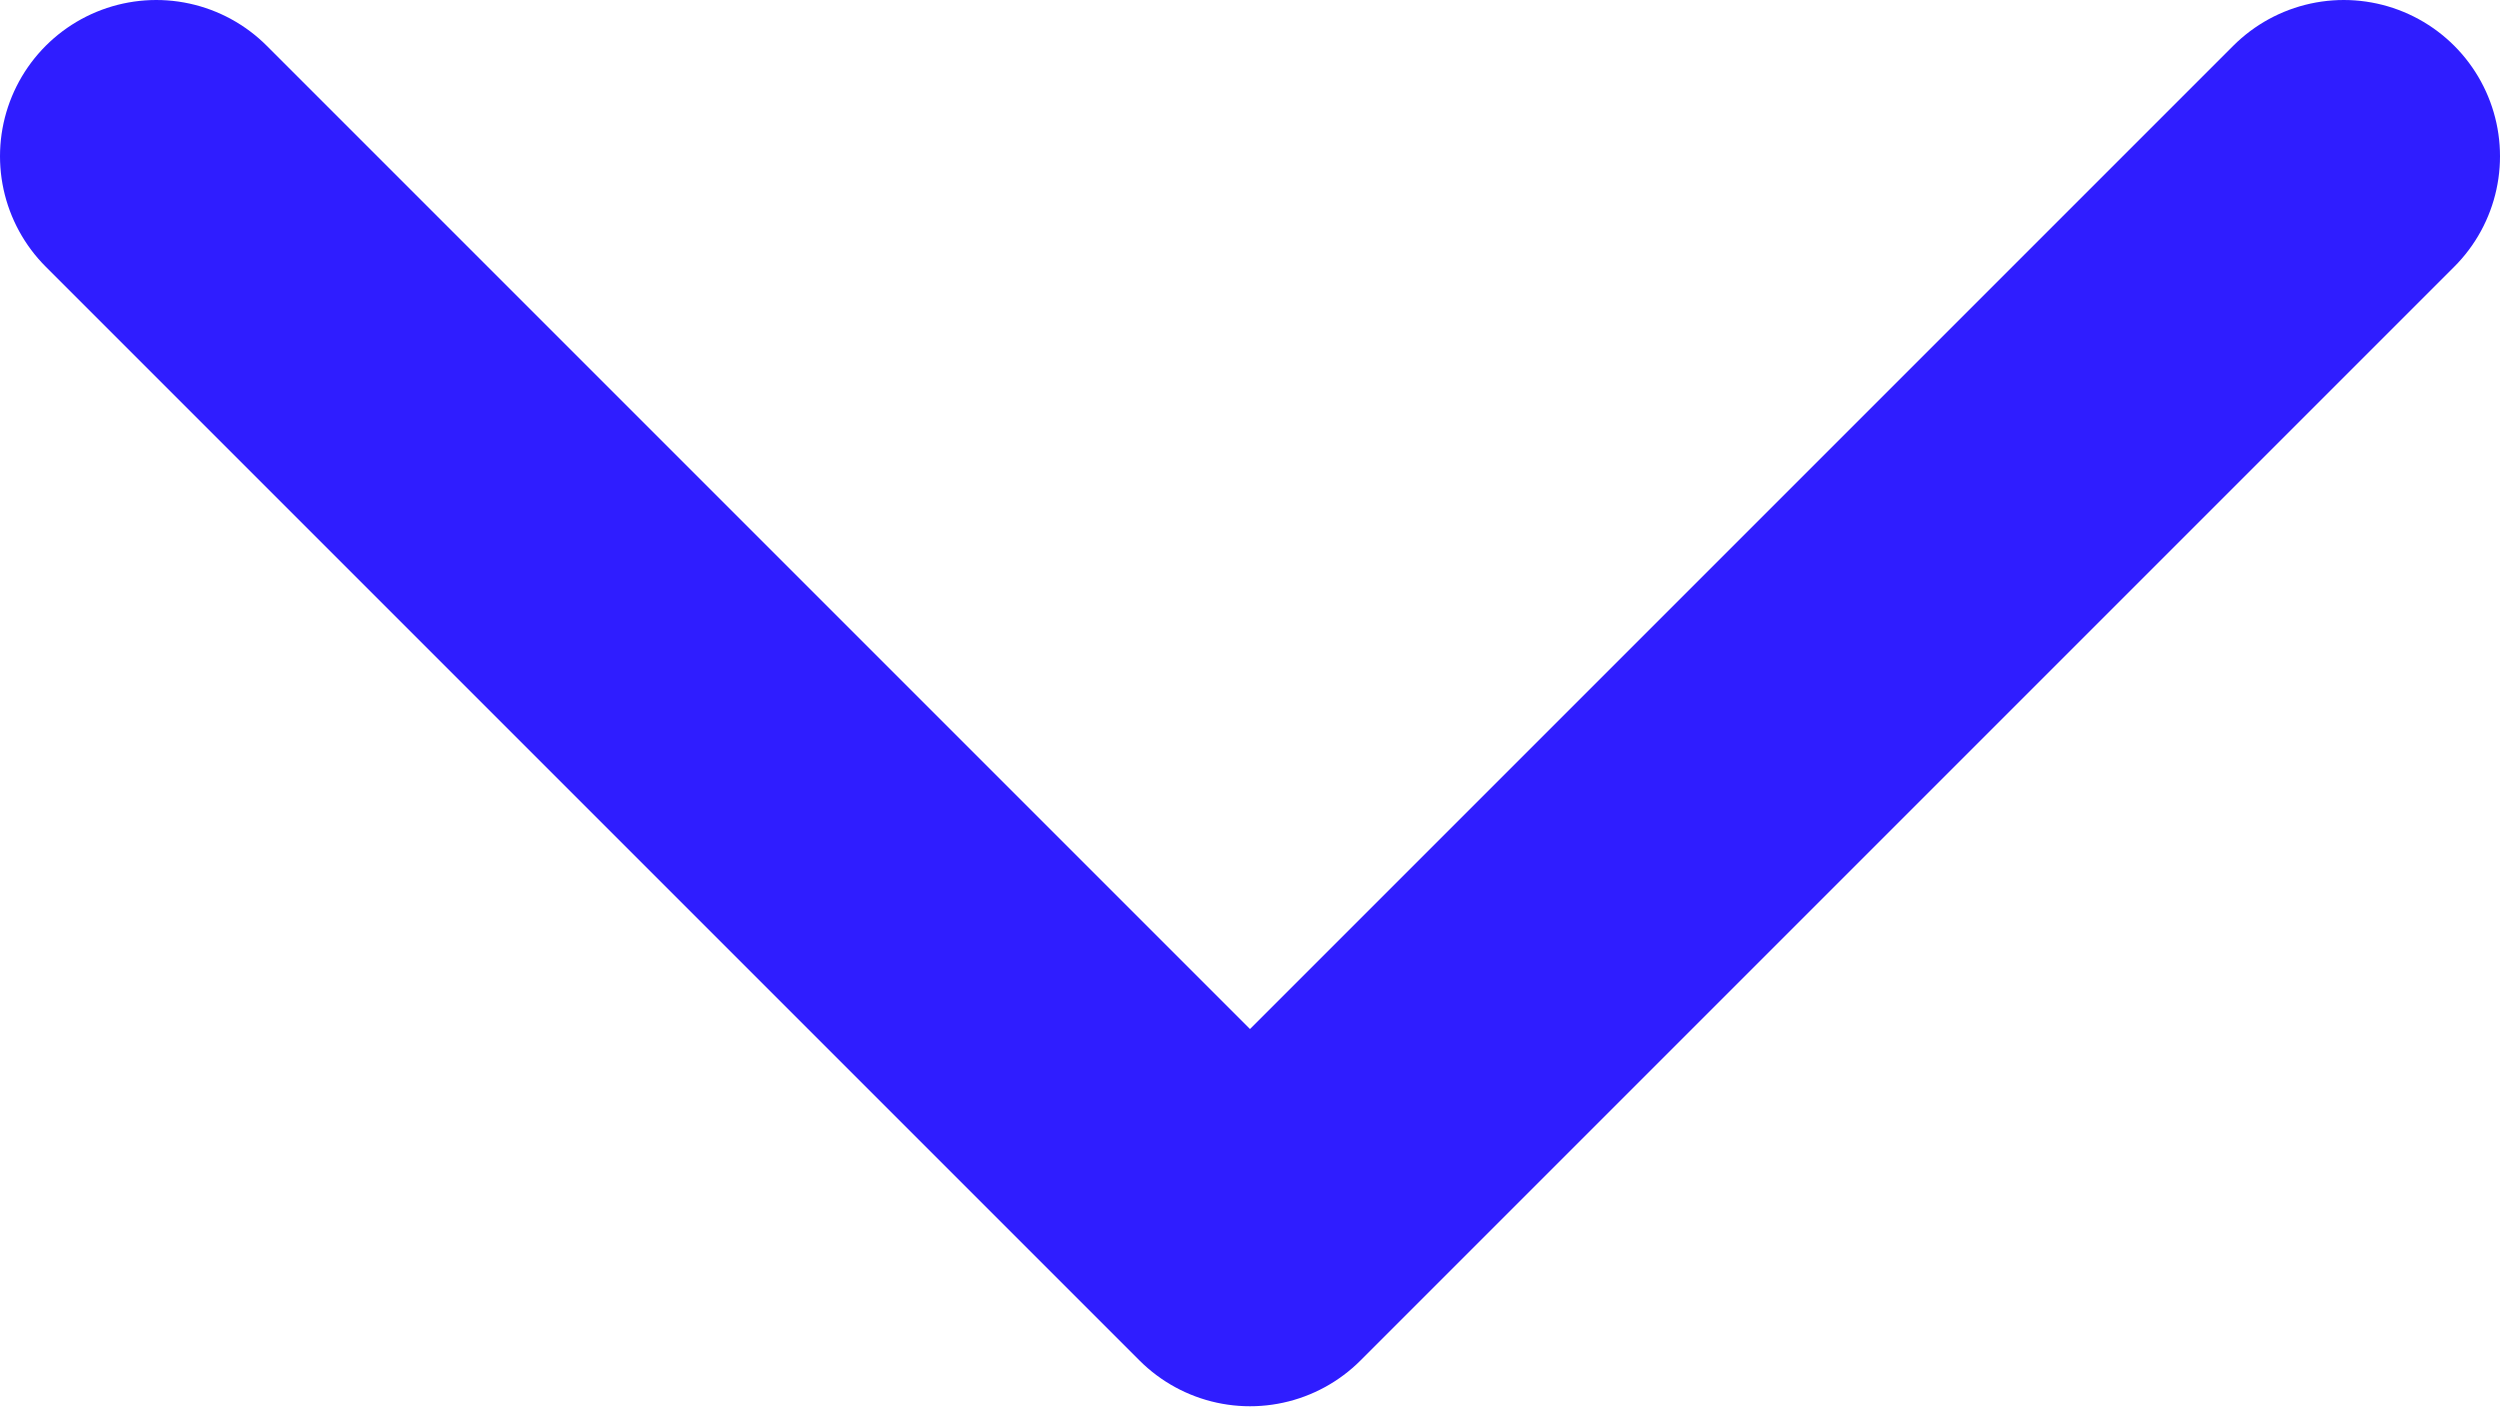
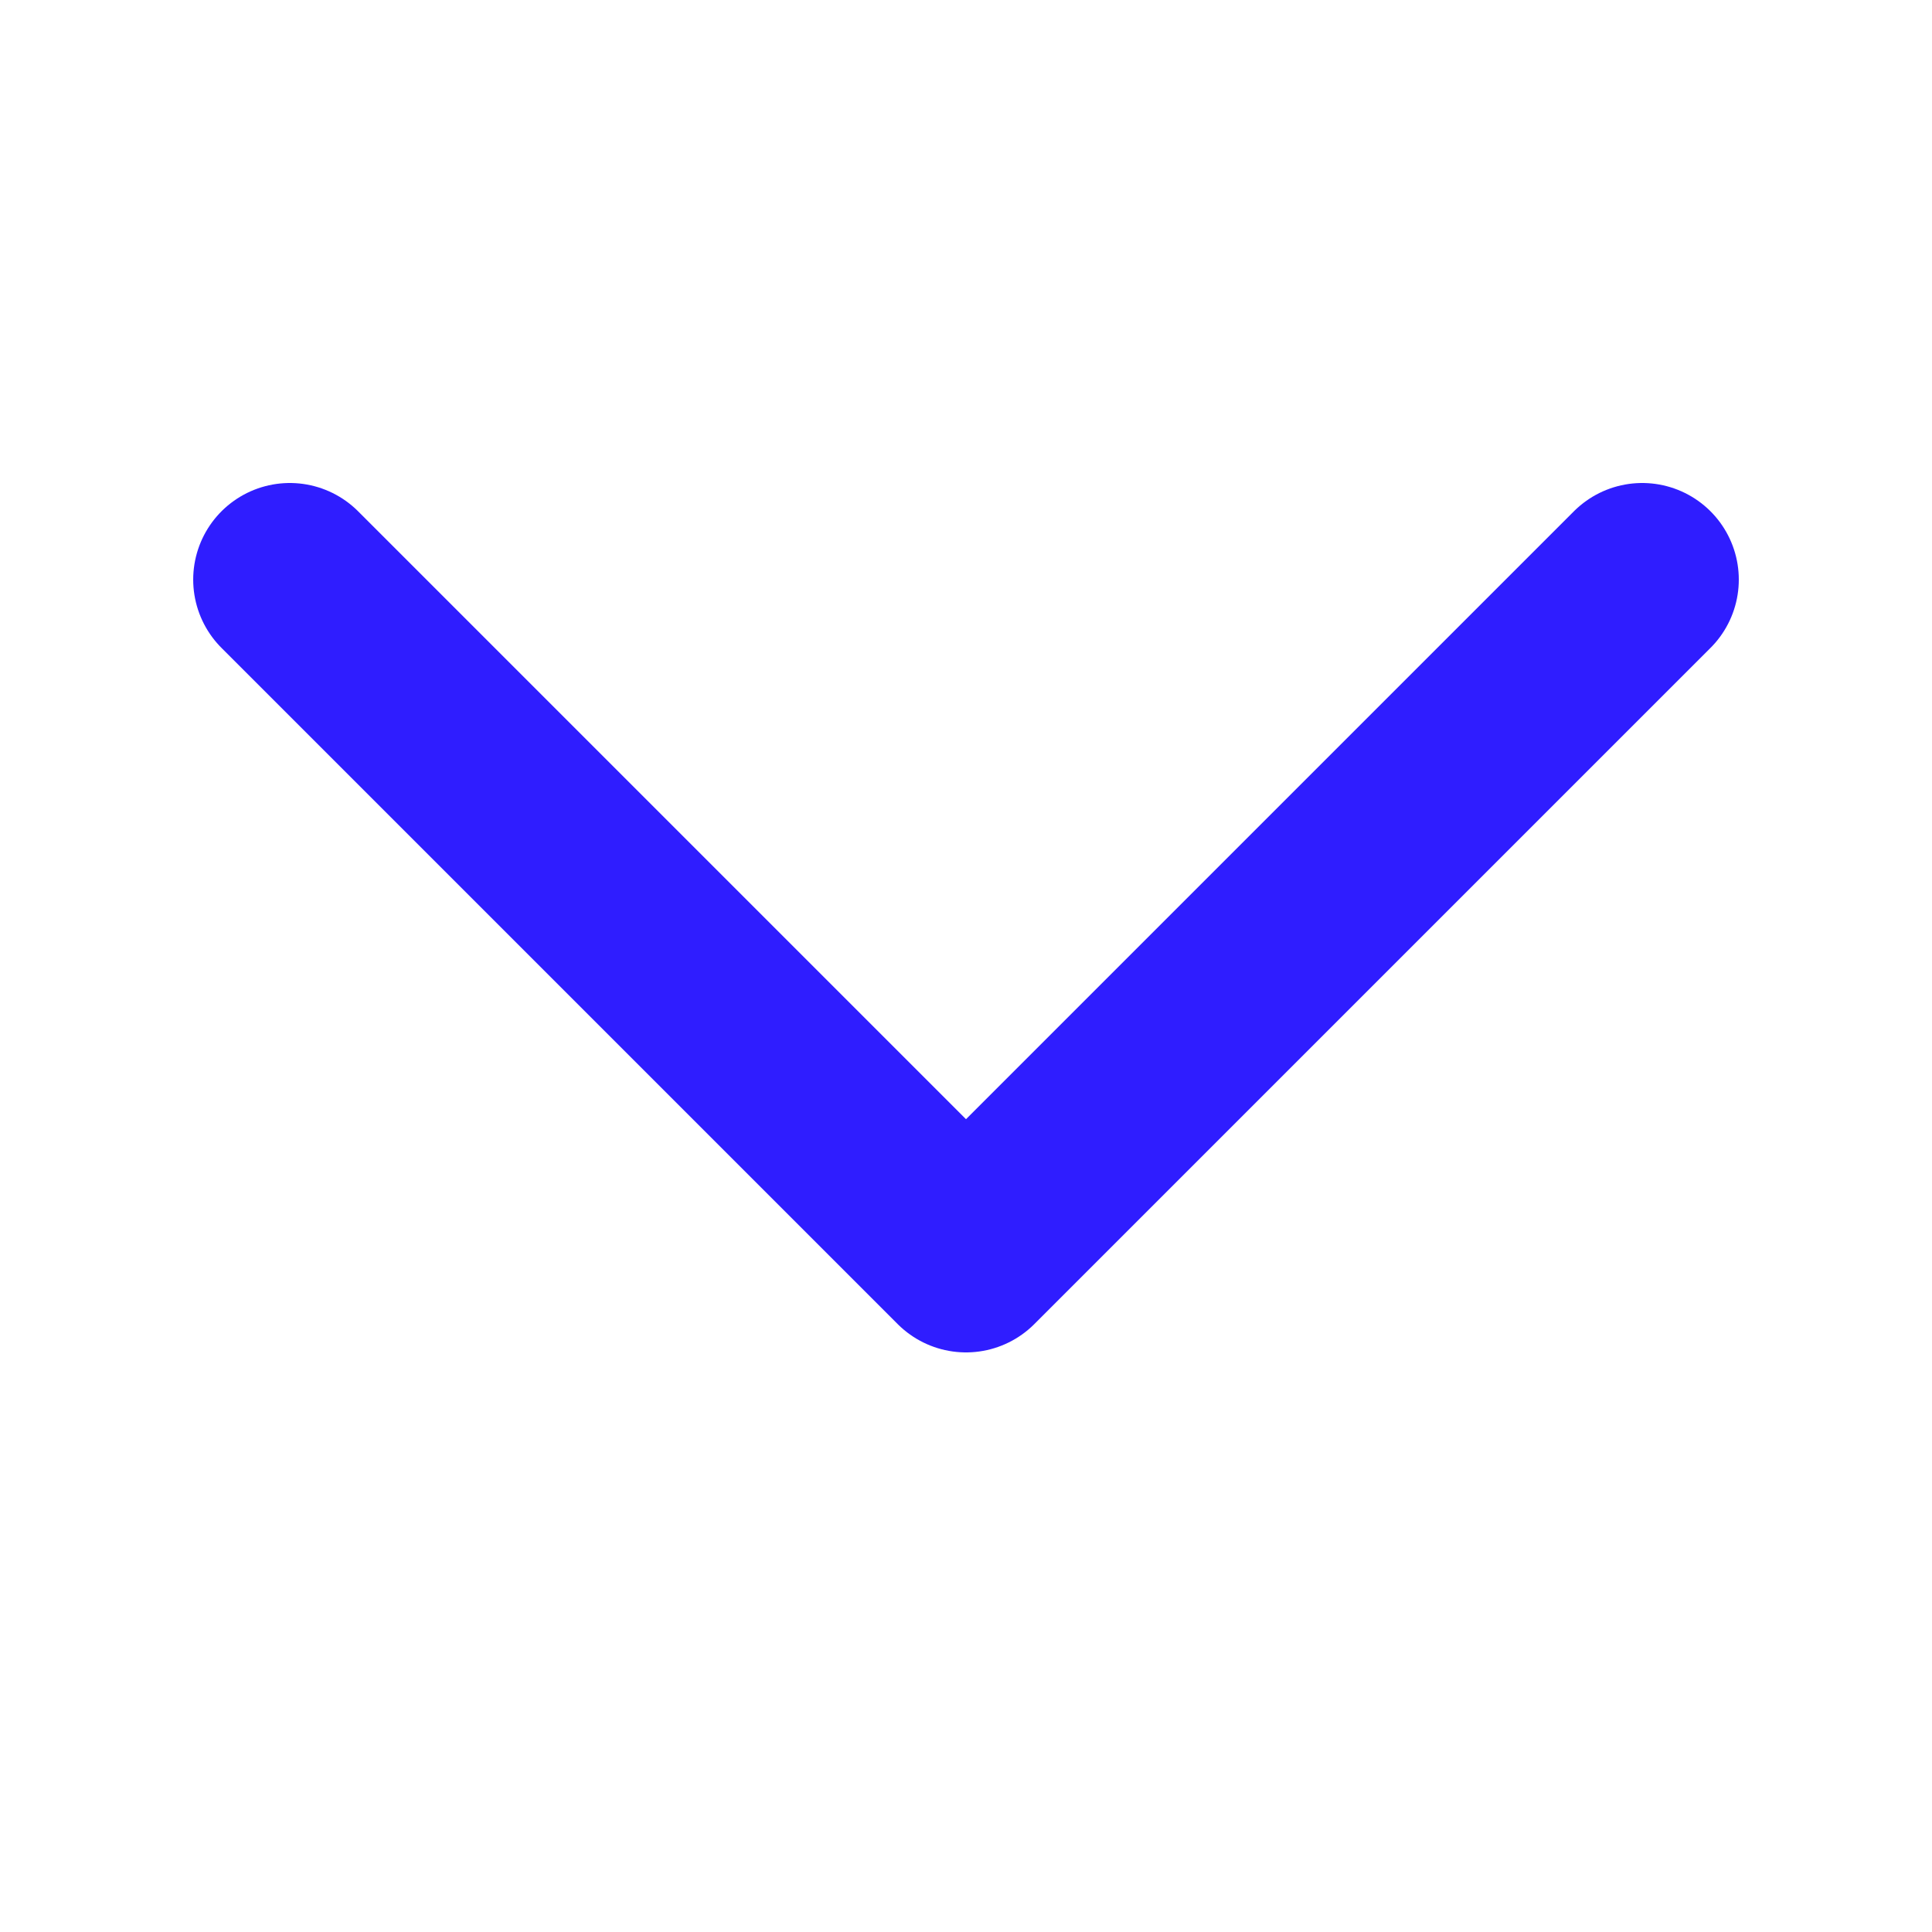
- <svg xmlns="http://www.w3.org/2000/svg" width="16" height="9" viewBox="0 0 16 9" fill="none">
-   <path d="M1 1L8 8L15 1" stroke="#2F1DFF" stroke-width="2" stroke-linecap="round" stroke-linejoin="round" />
+ <svg xmlns="http://www.w3.org/2000/svg" width="20" height="20" viewBox="0 0 20 20" fill="none">
+   <path d="M3 6L10 13L17 6" stroke="#2F1DFF" stroke-width="2" stroke-linecap="round" stroke-linejoin="round" />
</svg>
